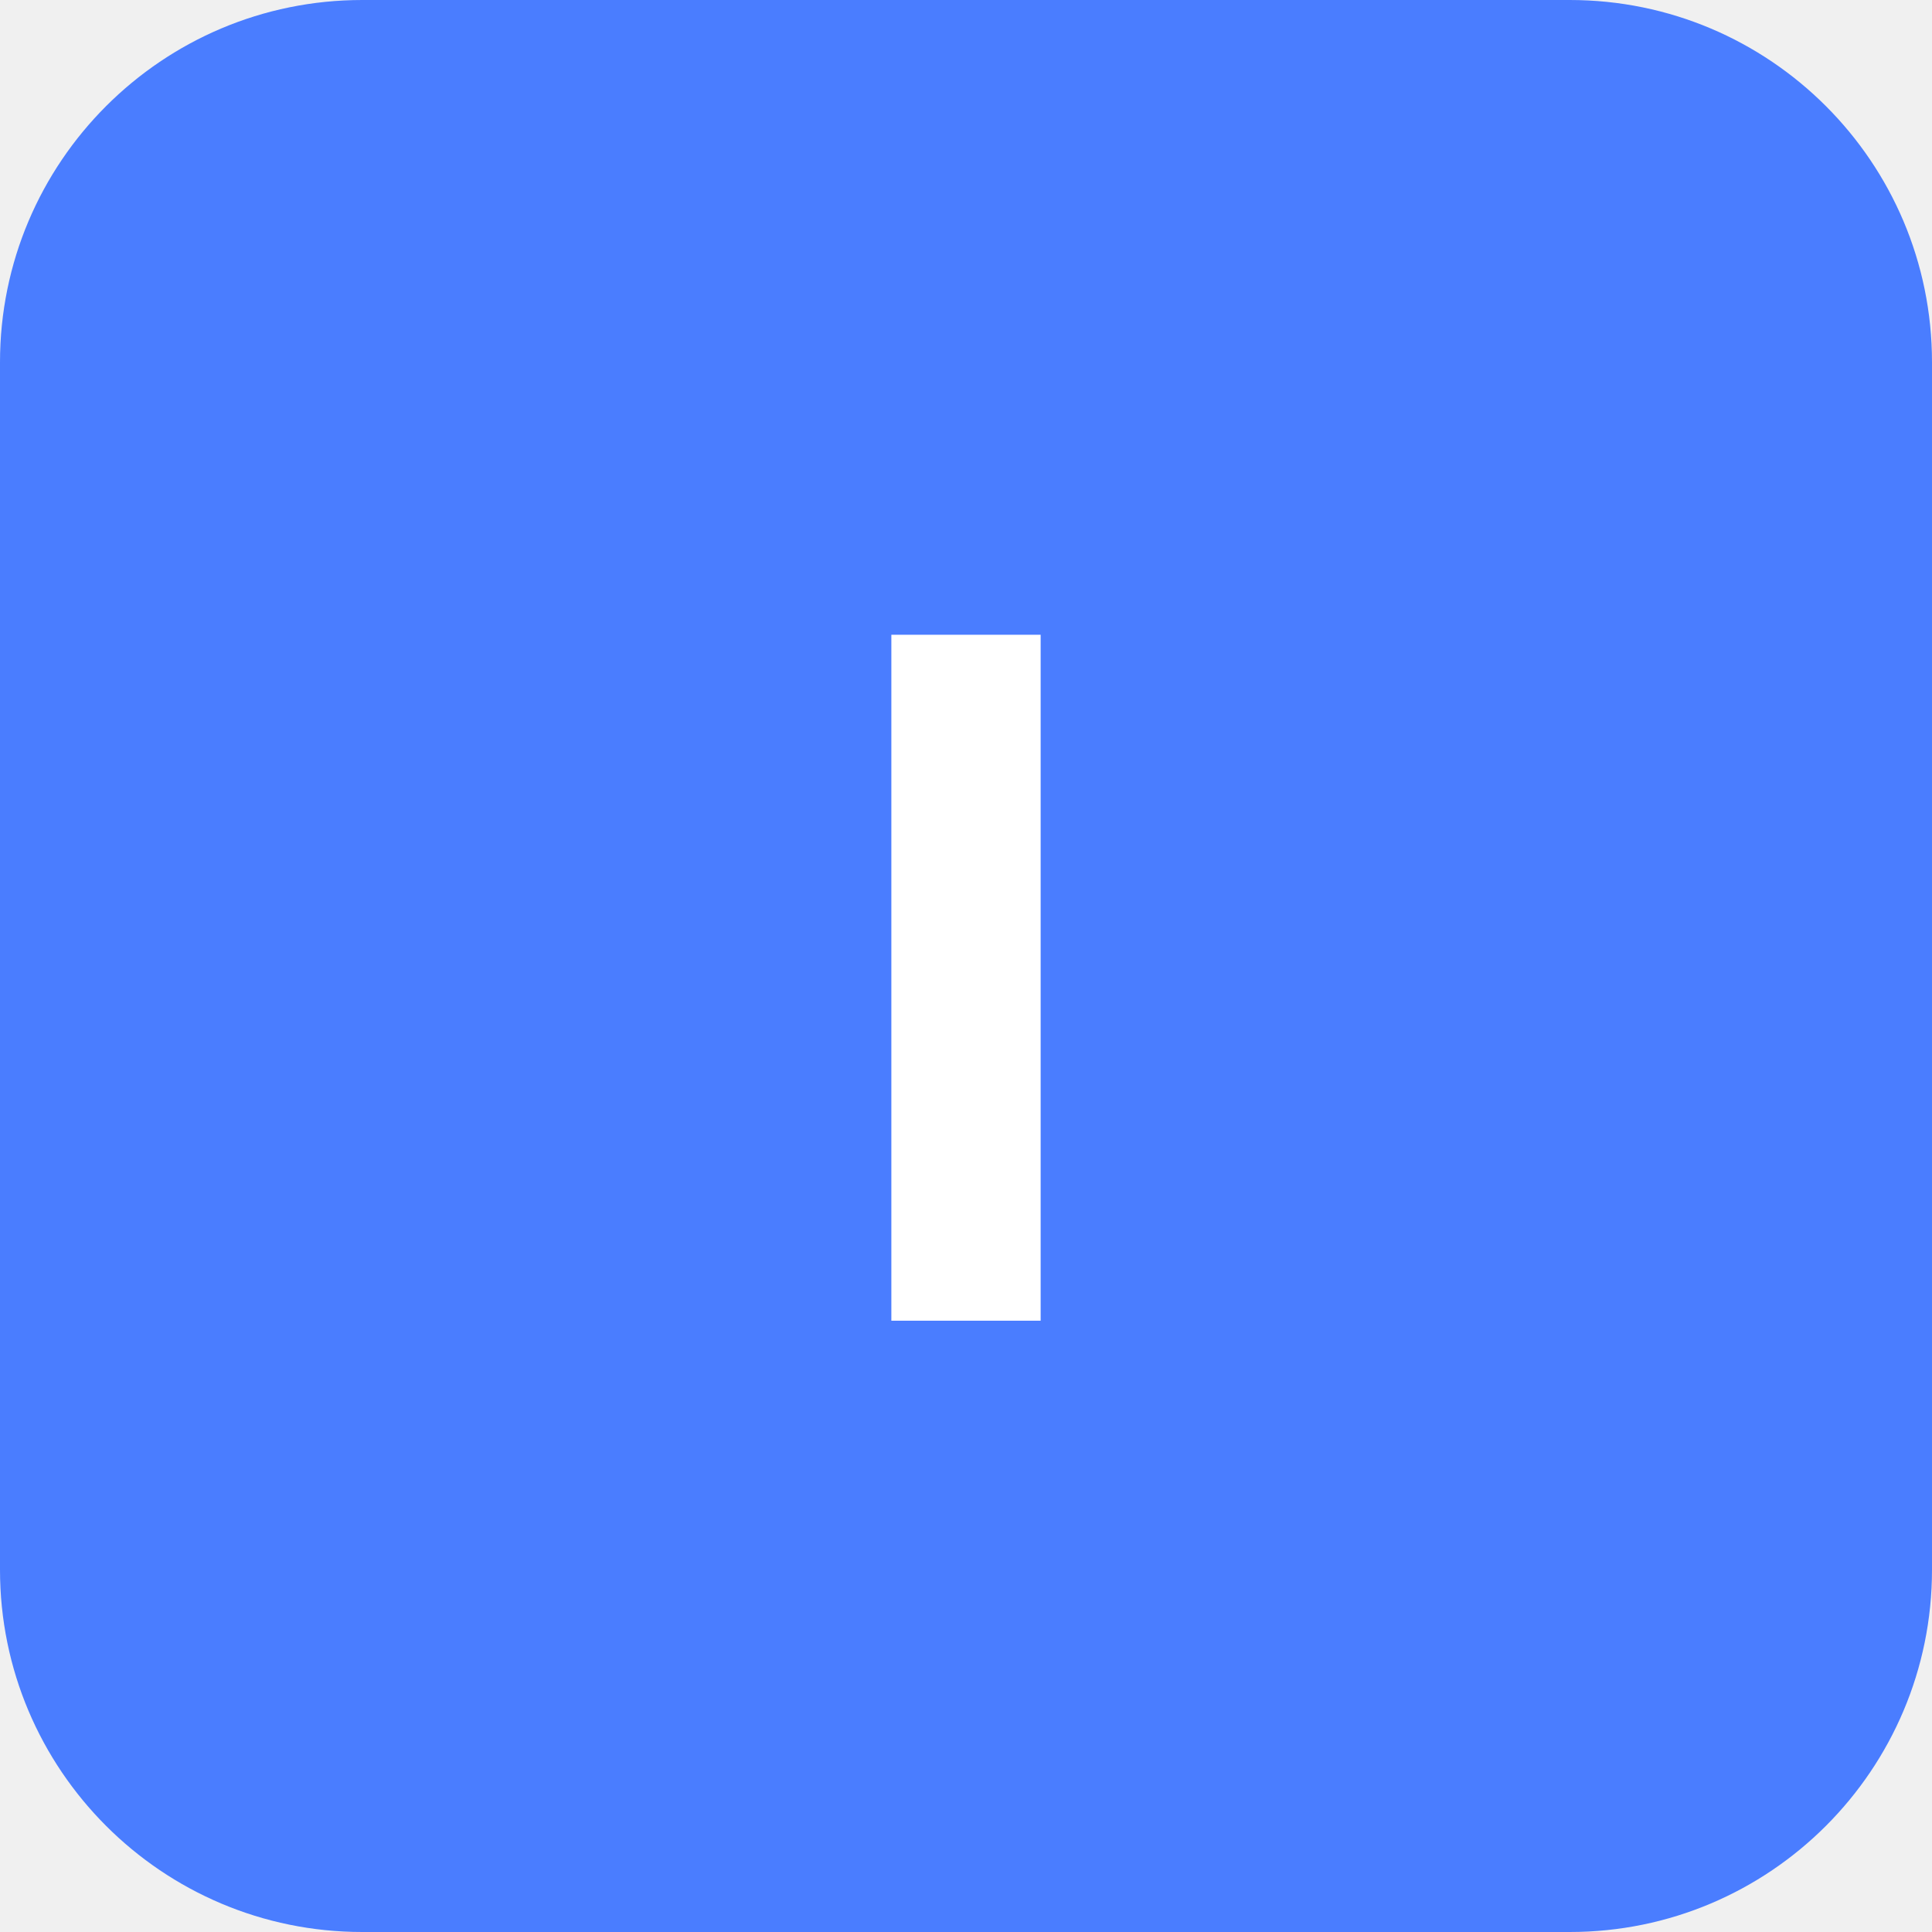
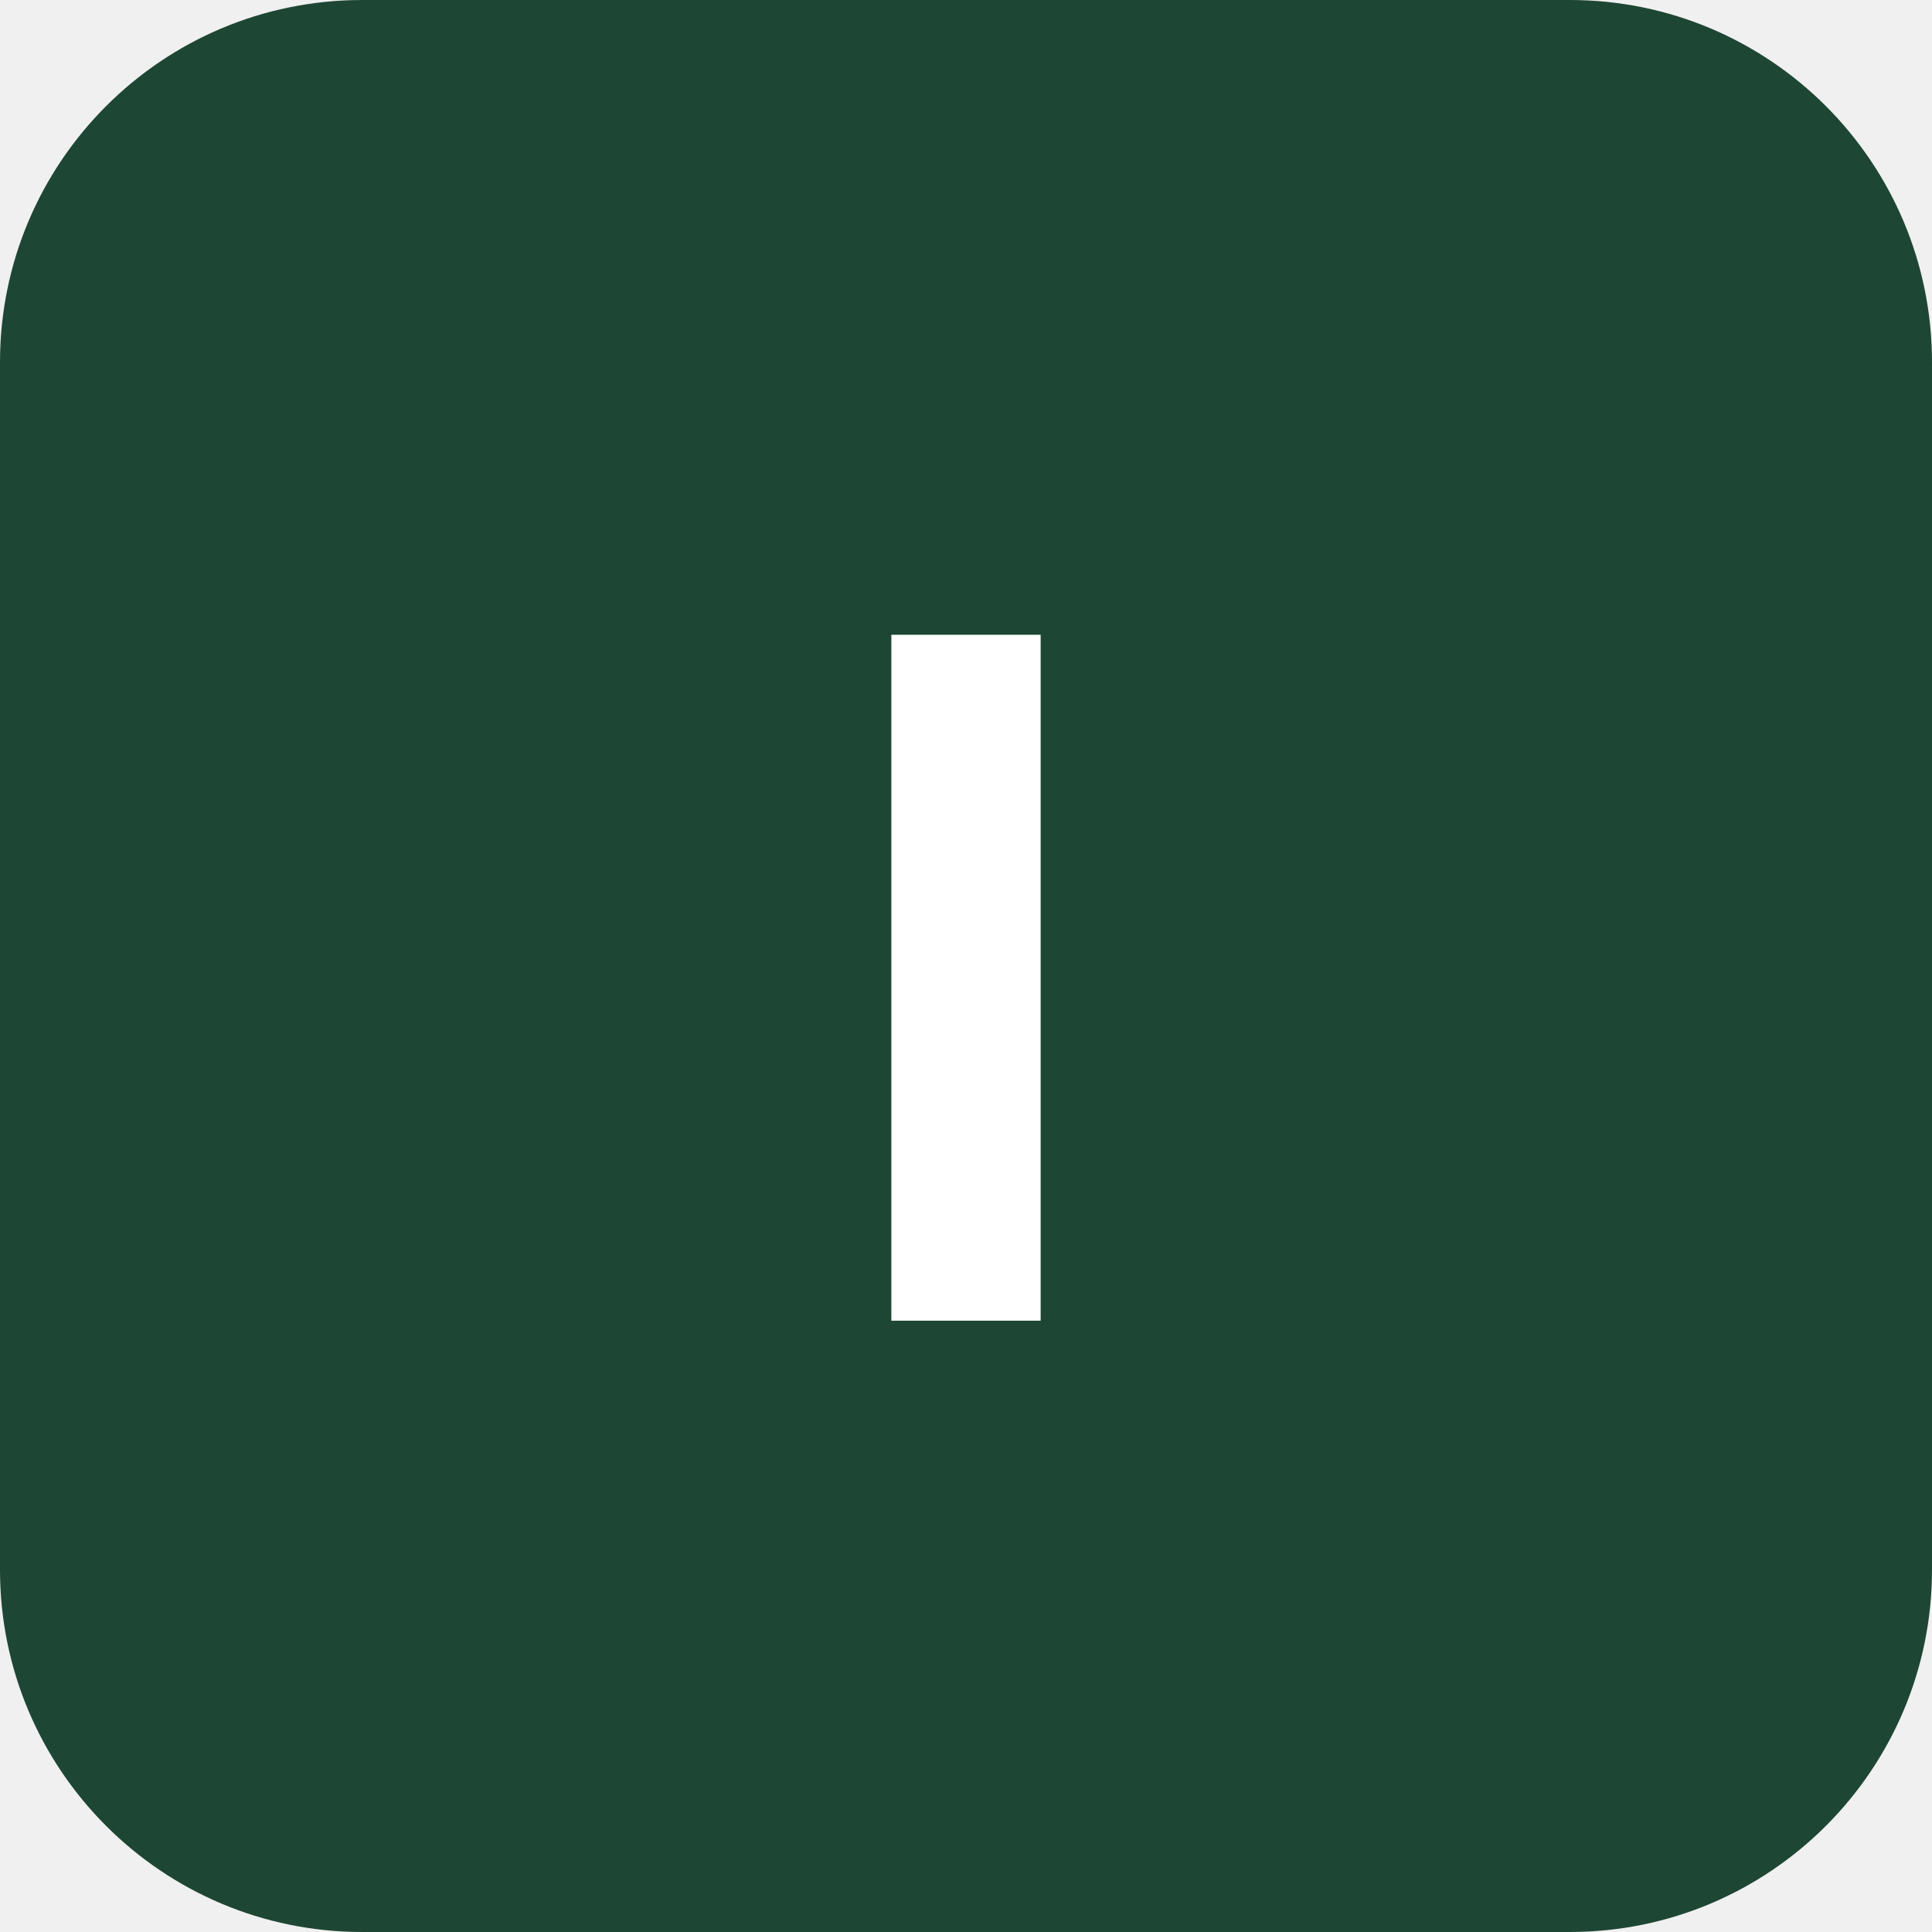
<svg xmlns="http://www.w3.org/2000/svg" viewBox="0 0 512 512">
-   <rect width="512" height="512" rx="96" fill="#4a7dff" />
+   <rect width="512" height="512" rx="96" fill="#1E4634" />
  <text x="256" y="350" font-size="300" font-family="Arial,sans-serif" font-weight="bold" fill="#ffffff" text-anchor="middle">ו</text>
</svg>
